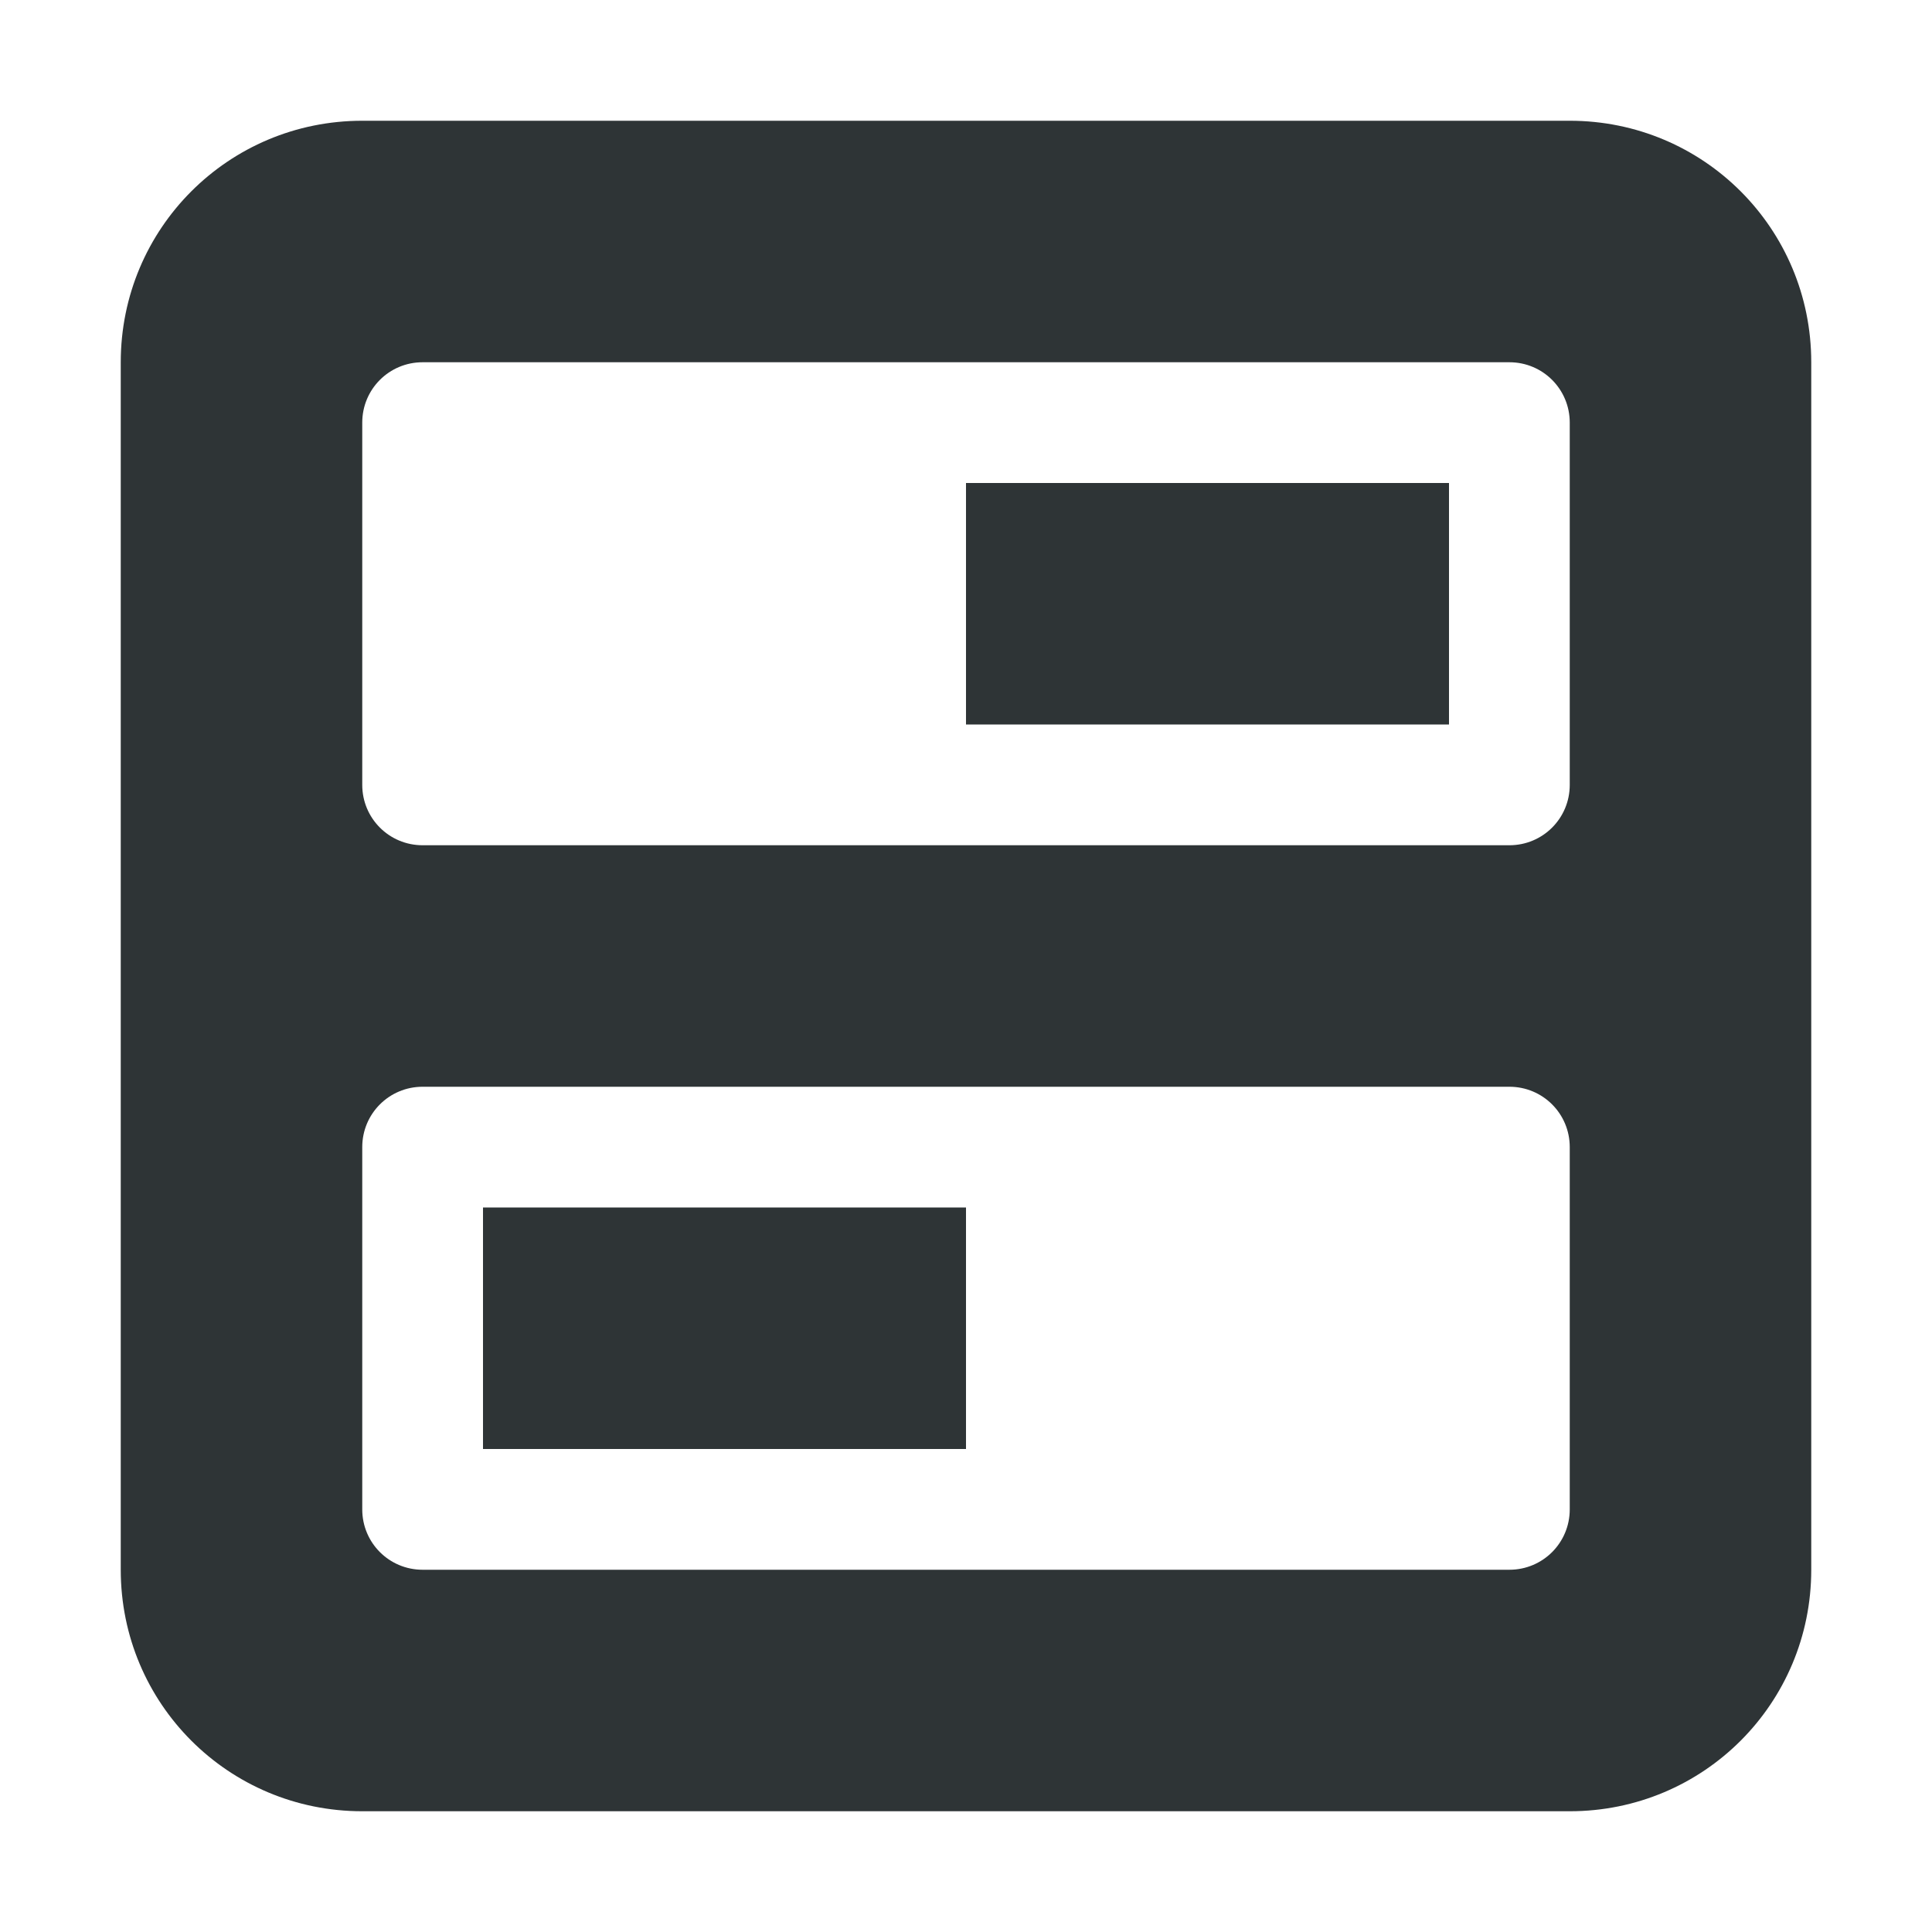
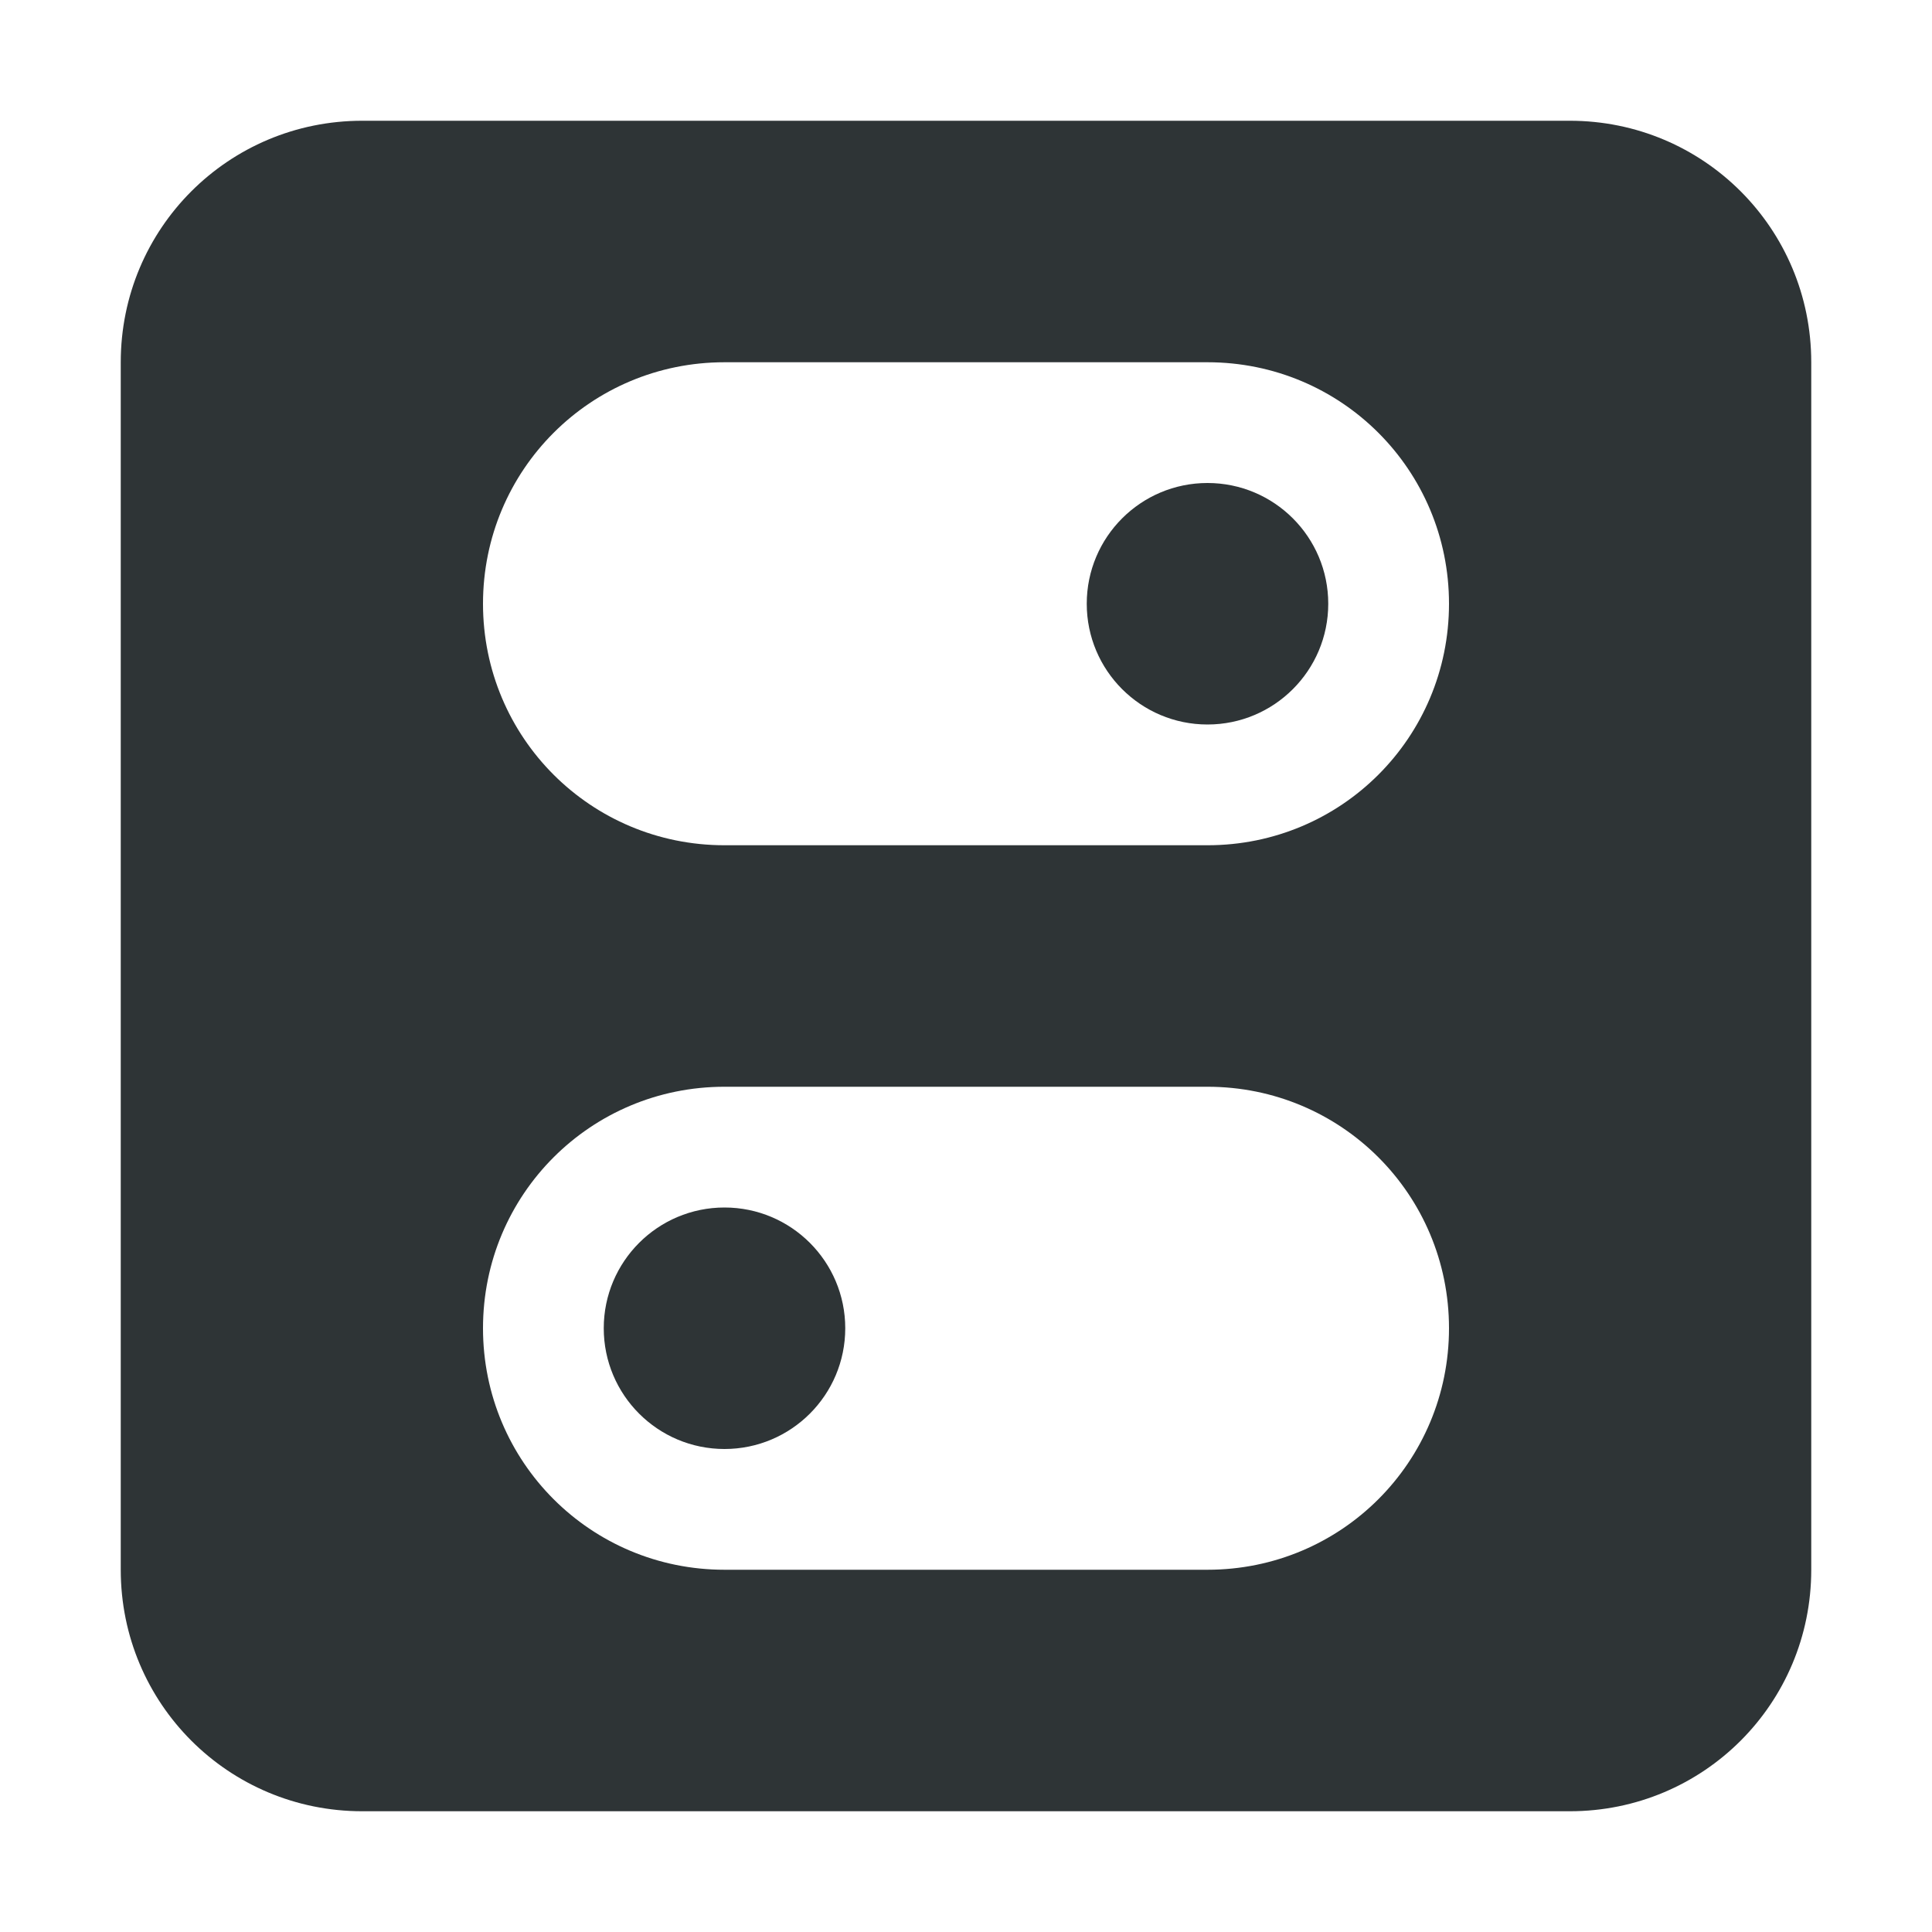
- <svg xmlns="http://www.w3.org/2000/svg" width="16" height="16">
-   <g fill="#2e3436">
-     <path d="M3 15c-1.108 0-2-.892-2-2V3c0-1.108.892-2 2-2h10c1.108 0 2 .892 2 2v10c0 1.108-.892 2-2 2zm.5-2h9c.277 0 .5-.223.5-.5v-3c0-.277-.223-.5-.5-.5h-9c-.277 0-.5.223-.5.5v3c0 .277.223.5.5.5zm0-6h9c.277 0 .5-.223.5-.5v-3c0-.277-.223-.5-.5-.5h-9c-.277 0-.5.223-.5.5v3c0 .277.223.5.5.5z" />
-     <path d="M4 12h4v-2H4zM8 6h4V4H8z" />
-   </g>
+ <svg xmlns="http://www.w3.org/2000/svg" width="16" height="16" version="1.1" id="svg8">
+   <defs id="defs12" />
+   <path style="display:inline;fill:#2e3436;enable-background:new" d="M 3,1 C 1.892,1 1,1.892 1,3 v 10 c 0,1.108 0.892,2 2,2 h 10 c 1.108,0 2,-0.892 2,-2 V 3 C 15,1.892 14.108,1 13,1 Z m 3,2 h 4 c 1.108,0 2,0.892 2,2 0,1.108 -0.892,2 -2,2 H 6 C 4.892,7 4,6.108 4,5 4,3.892 4.892,3 6,3 Z m 0,6 h 4 c 1.108,0 2,0.892 2,2 0,1.108 -0.892,2 -2,2 H 6 C 4.892,13 4,12.108 4,11 4,9.892 4.892,9 6,9 Z" id="path2-3" />
+   <circle r="1" cy="11" cx="6" id="circle1120" style="display:inline;opacity:1;vector-effect:none;fill:#2e3436;fill-opacity:1;stroke:none;stroke-width:2;stroke-linecap:round;stroke-linejoin:round;stroke-miterlimit:4;stroke-dasharray:none;stroke-dashoffset:0;stroke-opacity:1;marker:none;marker-start:none;marker-mid:none;marker-end:none;paint-order:normal;enable-background:new" />
+   <circle style="display:inline;opacity:1;vector-effect:none;fill:#2e3436;fill-opacity:1;stroke:none;stroke-width:2;stroke-linecap:round;stroke-linejoin:round;stroke-miterlimit:4;stroke-dasharray:none;stroke-dashoffset:0;stroke-opacity:1;marker:none;marker-start:none;marker-mid:none;marker-end:none;paint-order:normal;enable-background:new" id="circle1124" cx="-10" cy="5" r="1" transform="scale(-1,1)" />
</svg>
